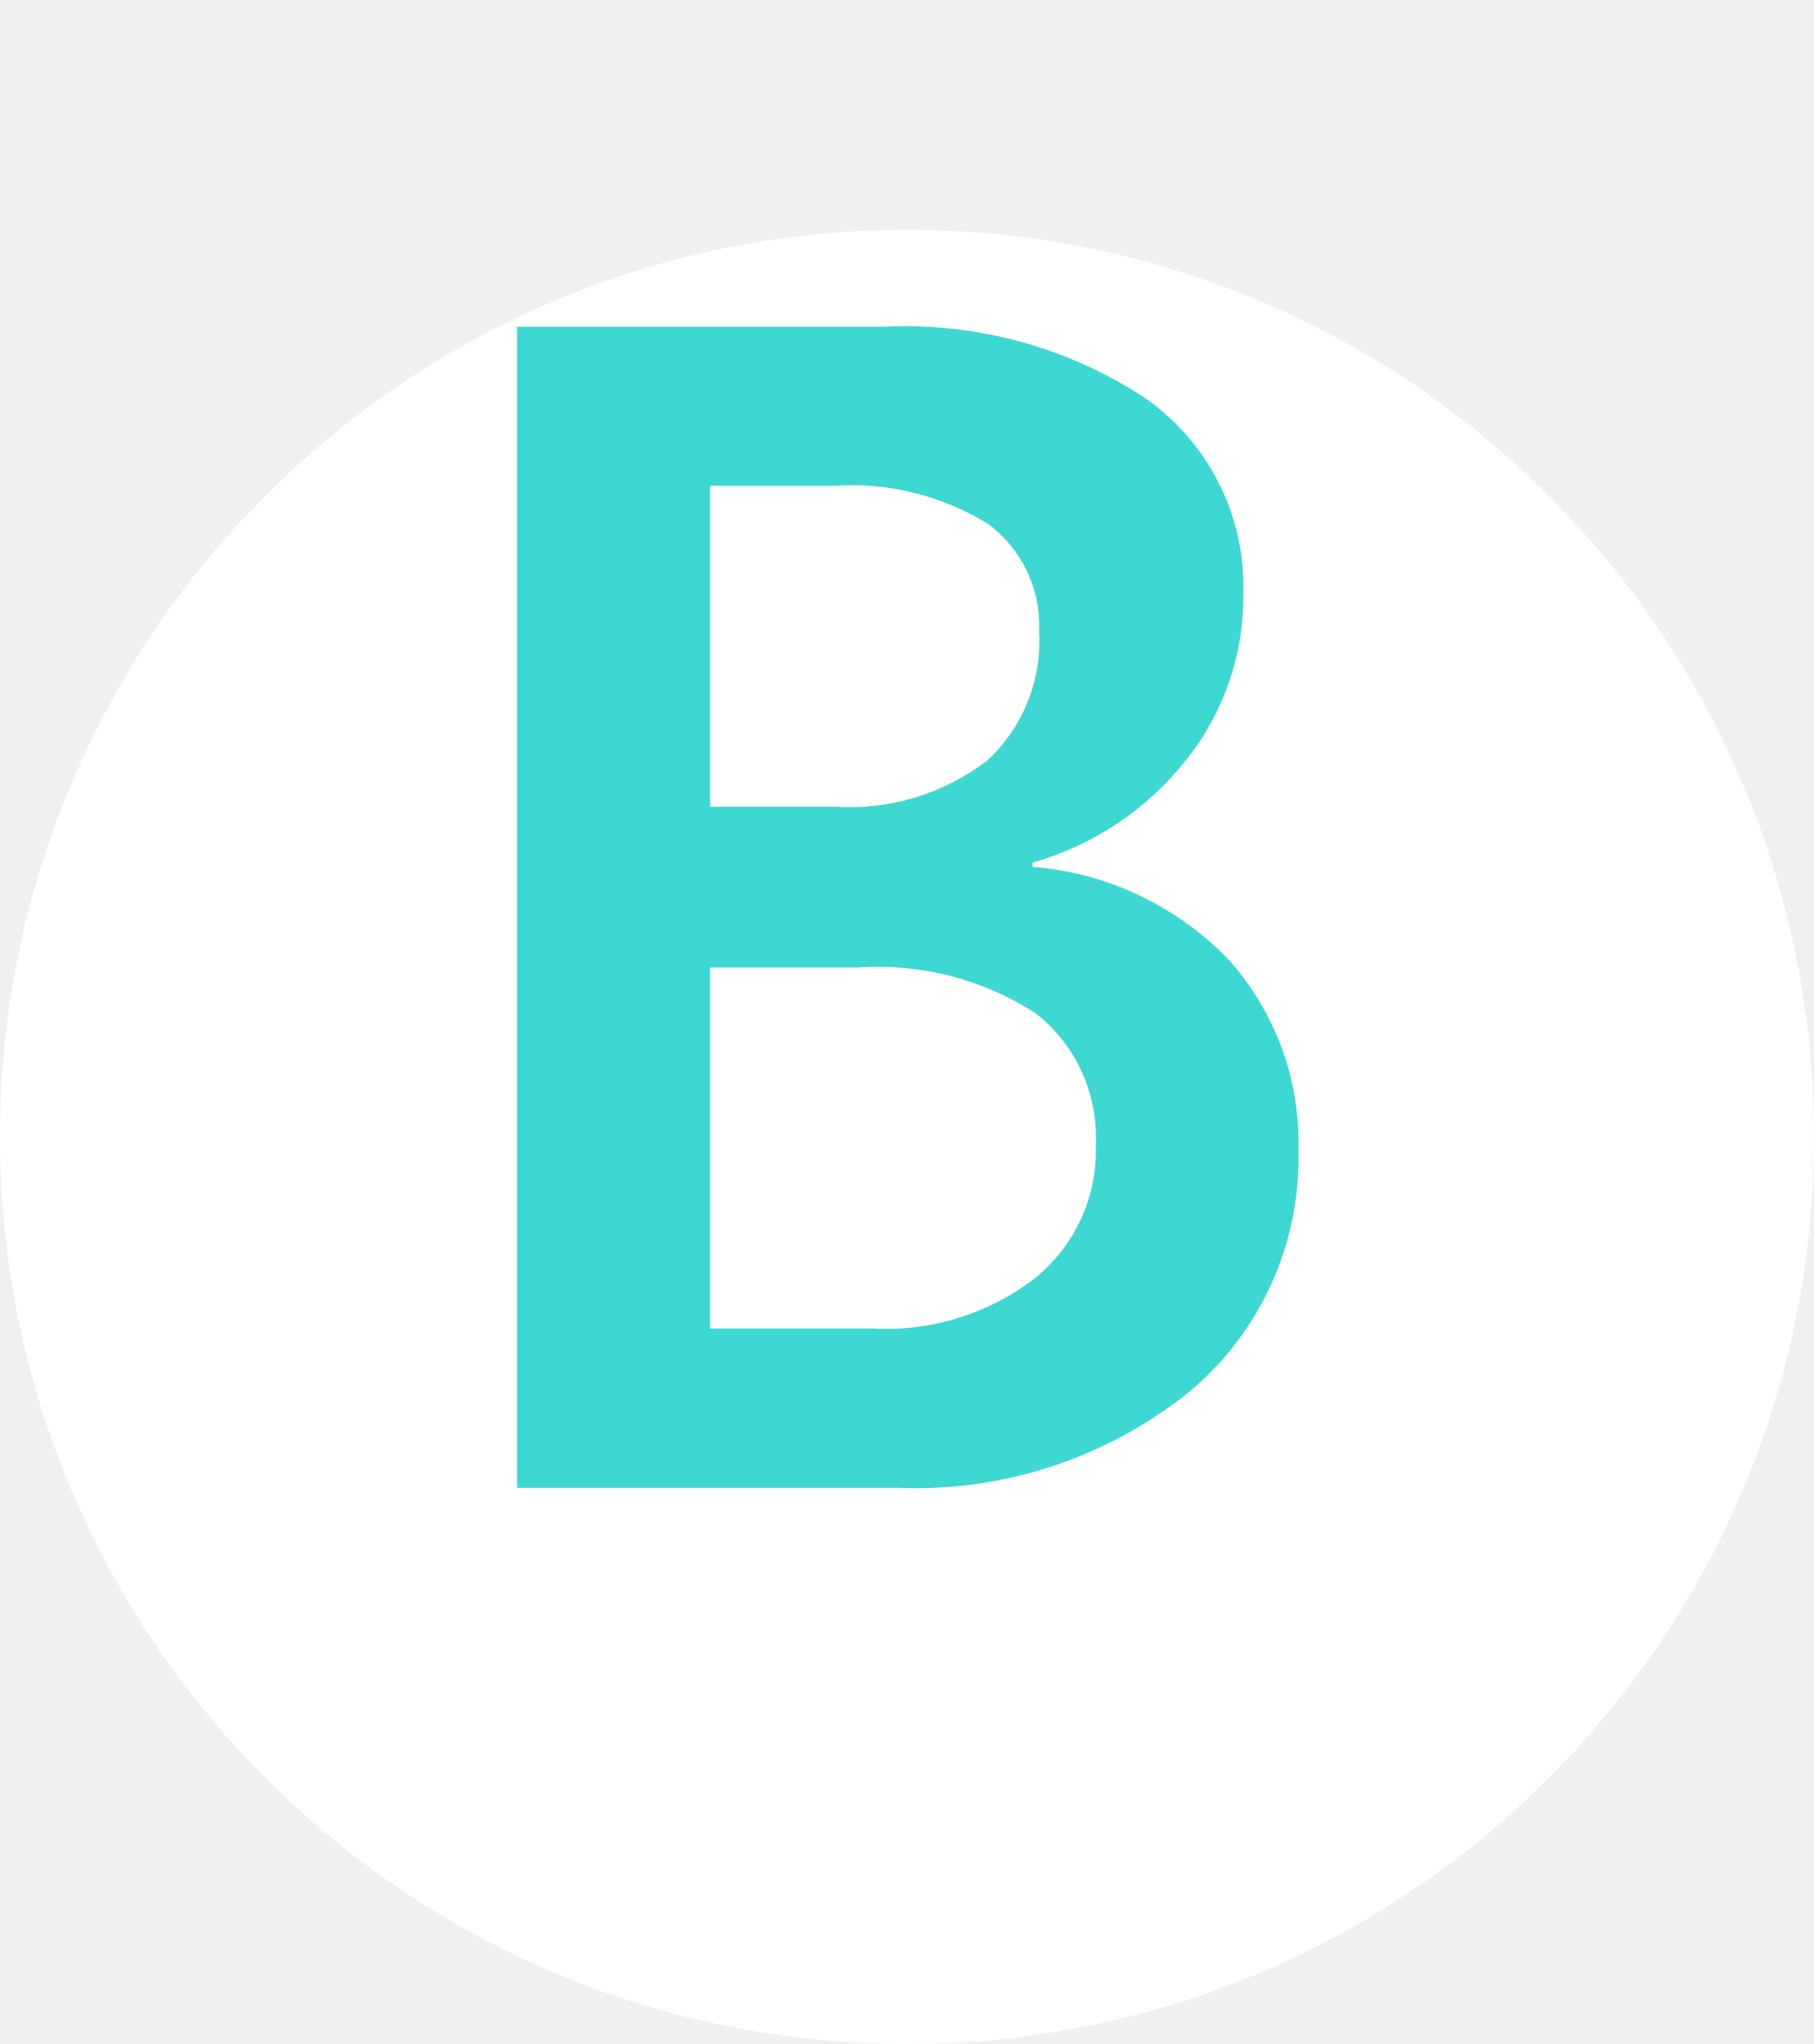
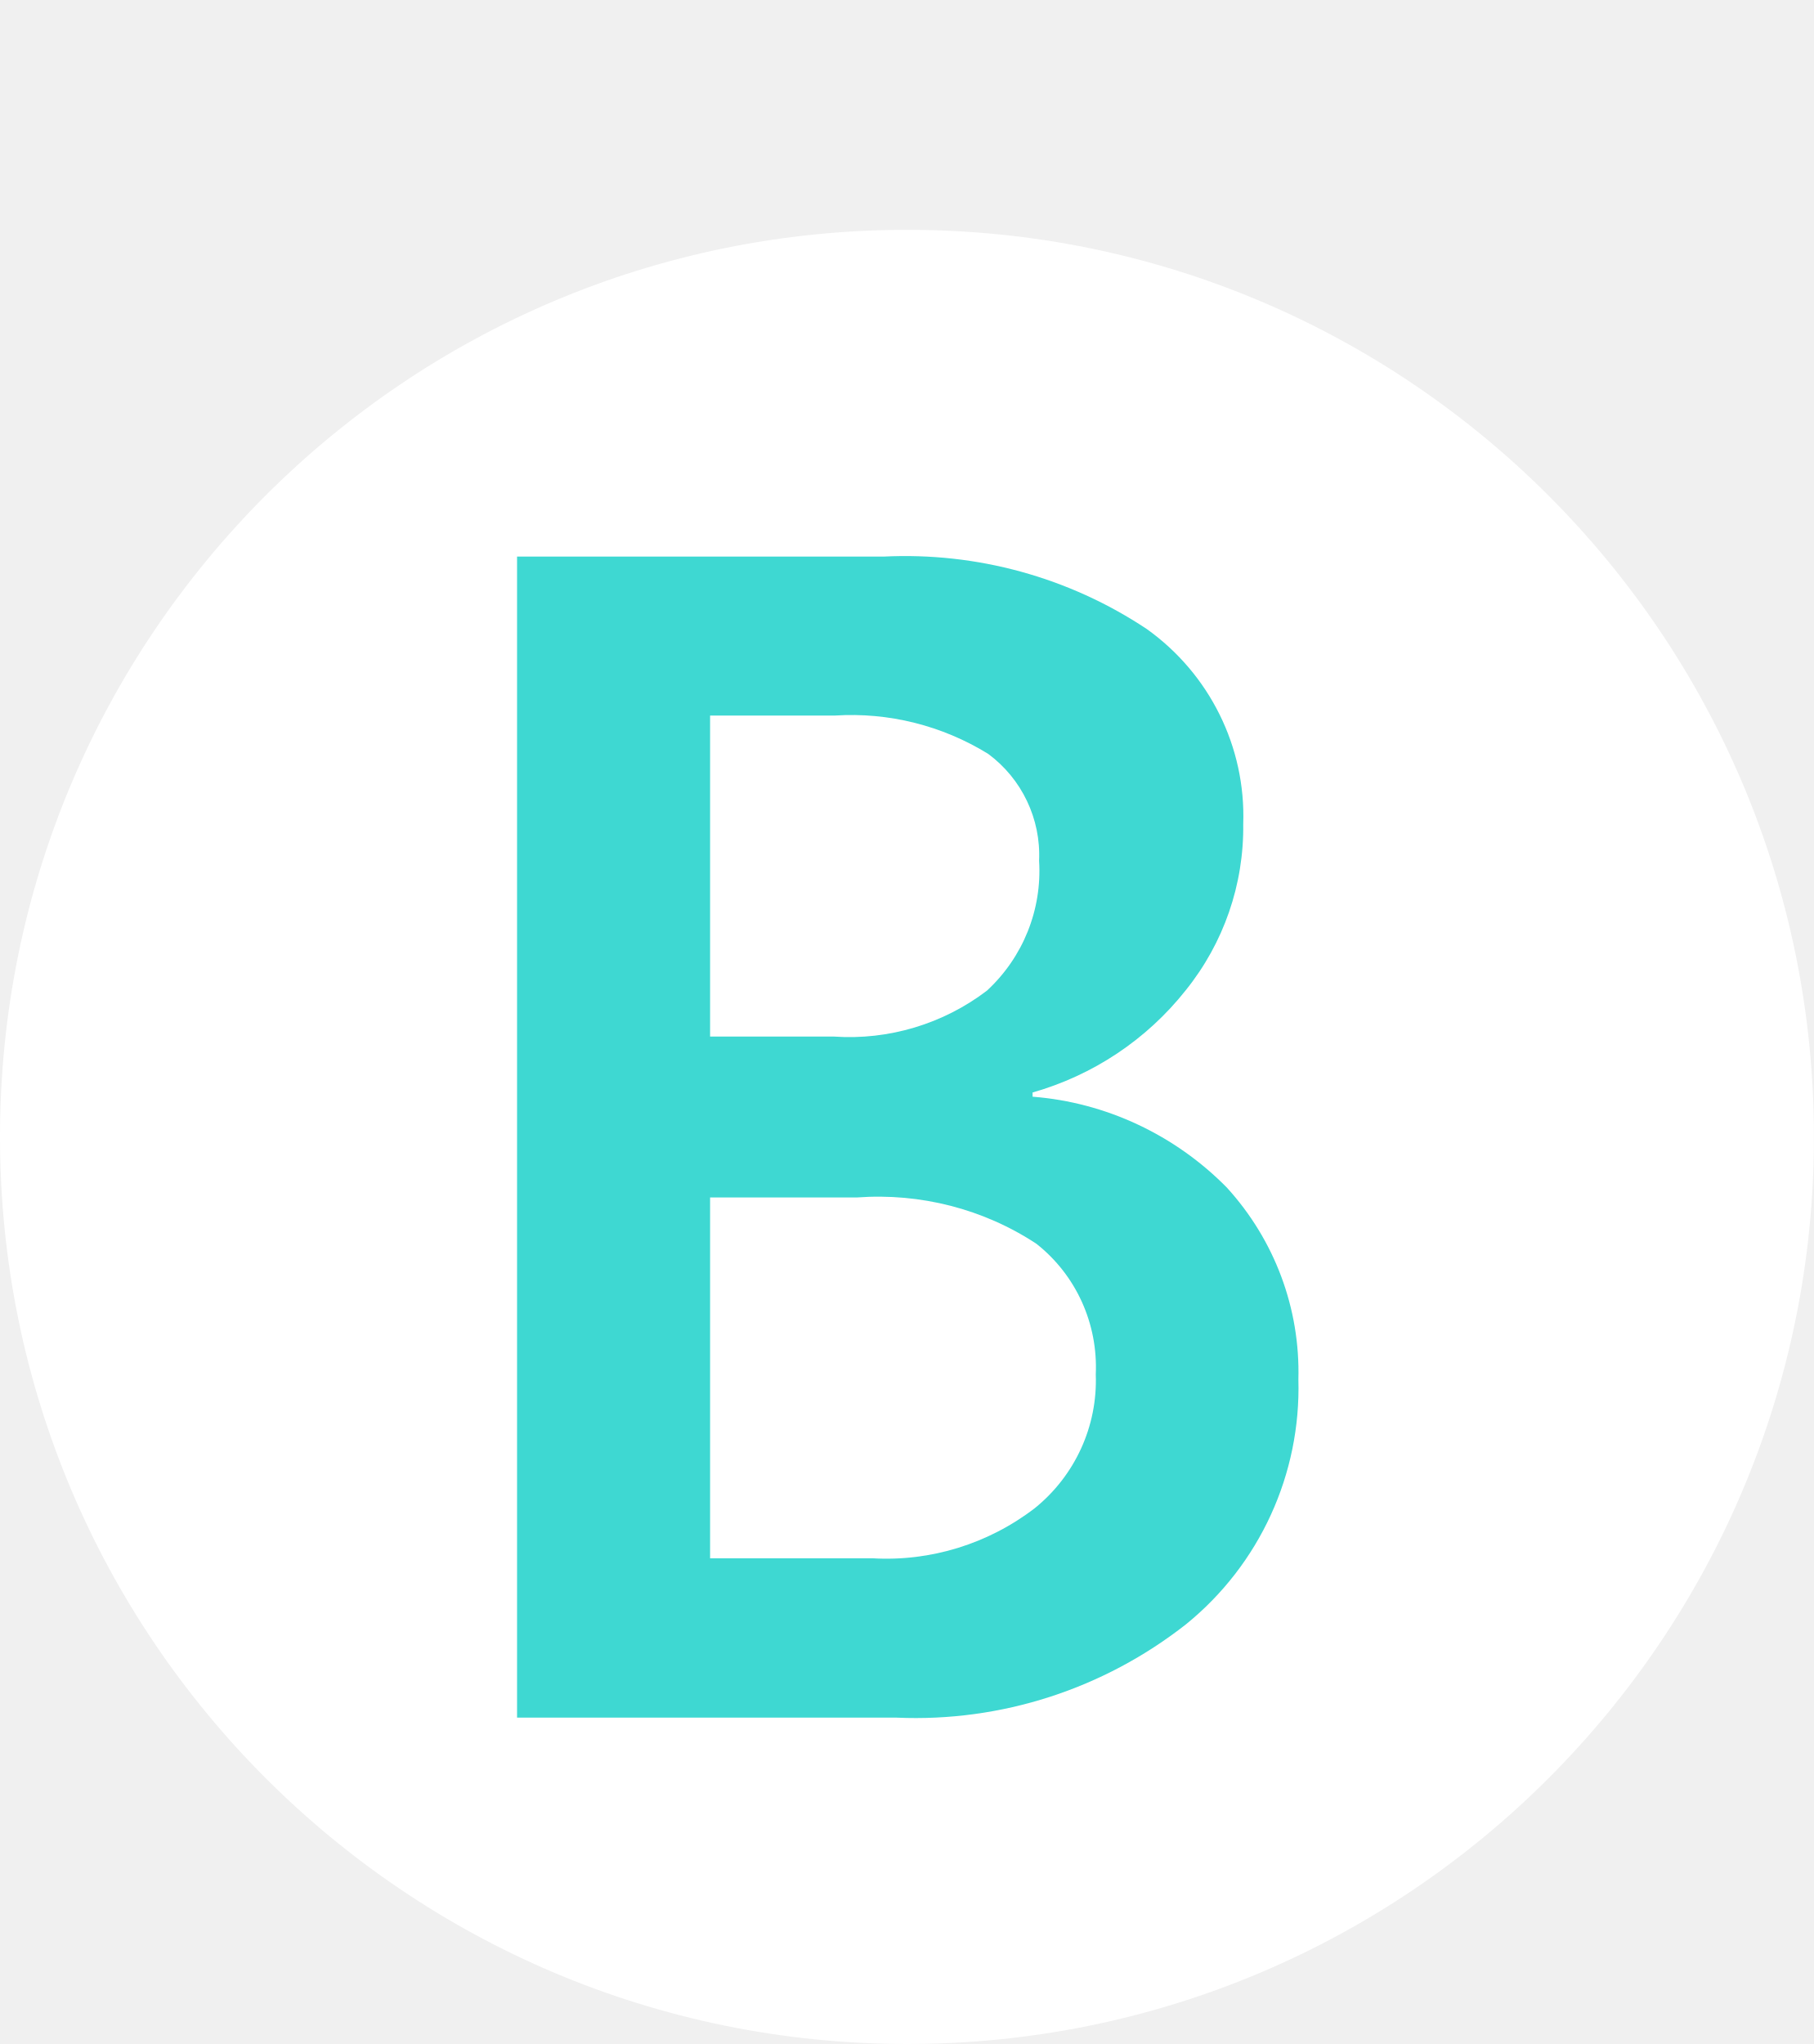
<svg xmlns="http://www.w3.org/2000/svg" id="Layer_2" data-name="Layer 2" width="47.36" height="53.36" viewBox="0 0 47.36 53.36">
  <defs>
    <style>
      .cls-1 {
        fill: #3ed8d2;
      }

      .cls-1, .cls-2 {
        stroke-width: 0px;
      }

      .cls-2 {
        fill: #fff;
      }
    </style>
  </defs>
  <g id="Layer_1-2" data-name="Layer 1">
    <g>
      <g id="B-2">
        <path class="cls-2" d="m23.69,0c13.08,0,23.68,10.61,23.67,23.69,0,13.08-10.61,23.68-23.69,23.67C10.6,47.35,0,36.75,0,23.68,0,10.6,10.6,0,23.68,0h.01Z" transform="translate(0 6)" />
      </g>
-       <path class="cls-1" d="m33.9,30.01c.07,2.47-1.01,4.83-2.93,6.39-2.15,1.69-4.83,2.56-7.56,2.44h-9.91V8.53h9.57c2.43-.12,4.84.54,6.87,1.89,1.64,1.17,2.59,3.08,2.52,5.09.02,1.58-.51,3.11-1.5,4.34-1.02,1.29-2.42,2.22-4,2.67v.11c1.92.15,3.72,1,5.07,2.37,1.25,1.37,1.92,3.16,1.87,5.01Zm-6.77-13.54c.05-1.09-.45-2.14-1.33-2.79-1.2-.74-2.6-1.09-4-1h-3.26v8.38h3.23c1.43.1,2.86-.33,4-1.2.94-.87,1.44-2.11,1.36-3.39Zm1.48,13.41c.06-1.32-.51-2.59-1.55-3.41-1.38-.91-3.03-1.33-4.68-1.21h-3.84v9.42h4.24c1.52.09,3.03-.38,4.24-1.31,1.05-.85,1.64-2.14,1.59-3.49Z" />
+       <path class="cls-1" d="m33.9,30.01c.07,2.47-1.01,4.83-2.93,6.39-2.15,1.69-4.83,2.56-7.56,2.44h-9.91V8.53h9.57c2.43-.12,4.84.54,6.87,1.89,1.64,1.17,2.59,3.08,2.52,5.09.02,1.58-.51,3.11-1.5,4.34-1.02,1.29-2.42,2.22-4,2.67v.11c1.92.15,3.72,1,5.07,2.37,1.25,1.37,1.92,3.16,1.87,5.01Zm-6.77-13.54c.05-1.09-.45-2.14-1.33-2.79-1.2-.74-2.6-1.09-4-1h-3.26v8.38h3.23c1.43.1,2.86-.33,4-1.2.94-.87,1.44-2.11,1.36-3.39Zm1.48,13.41c.06-1.32-.51-2.59-1.55-3.41-1.38-.91-3.03-1.33-4.68-1.21h-3.84v9.42h4.24c1.52.09,3.03-.38,4.24-1.31,1.05-.85,1.64-2.14,1.59-3.49Z" transform="translate(0 6)" />
    </g>
  </g>
</svg>
